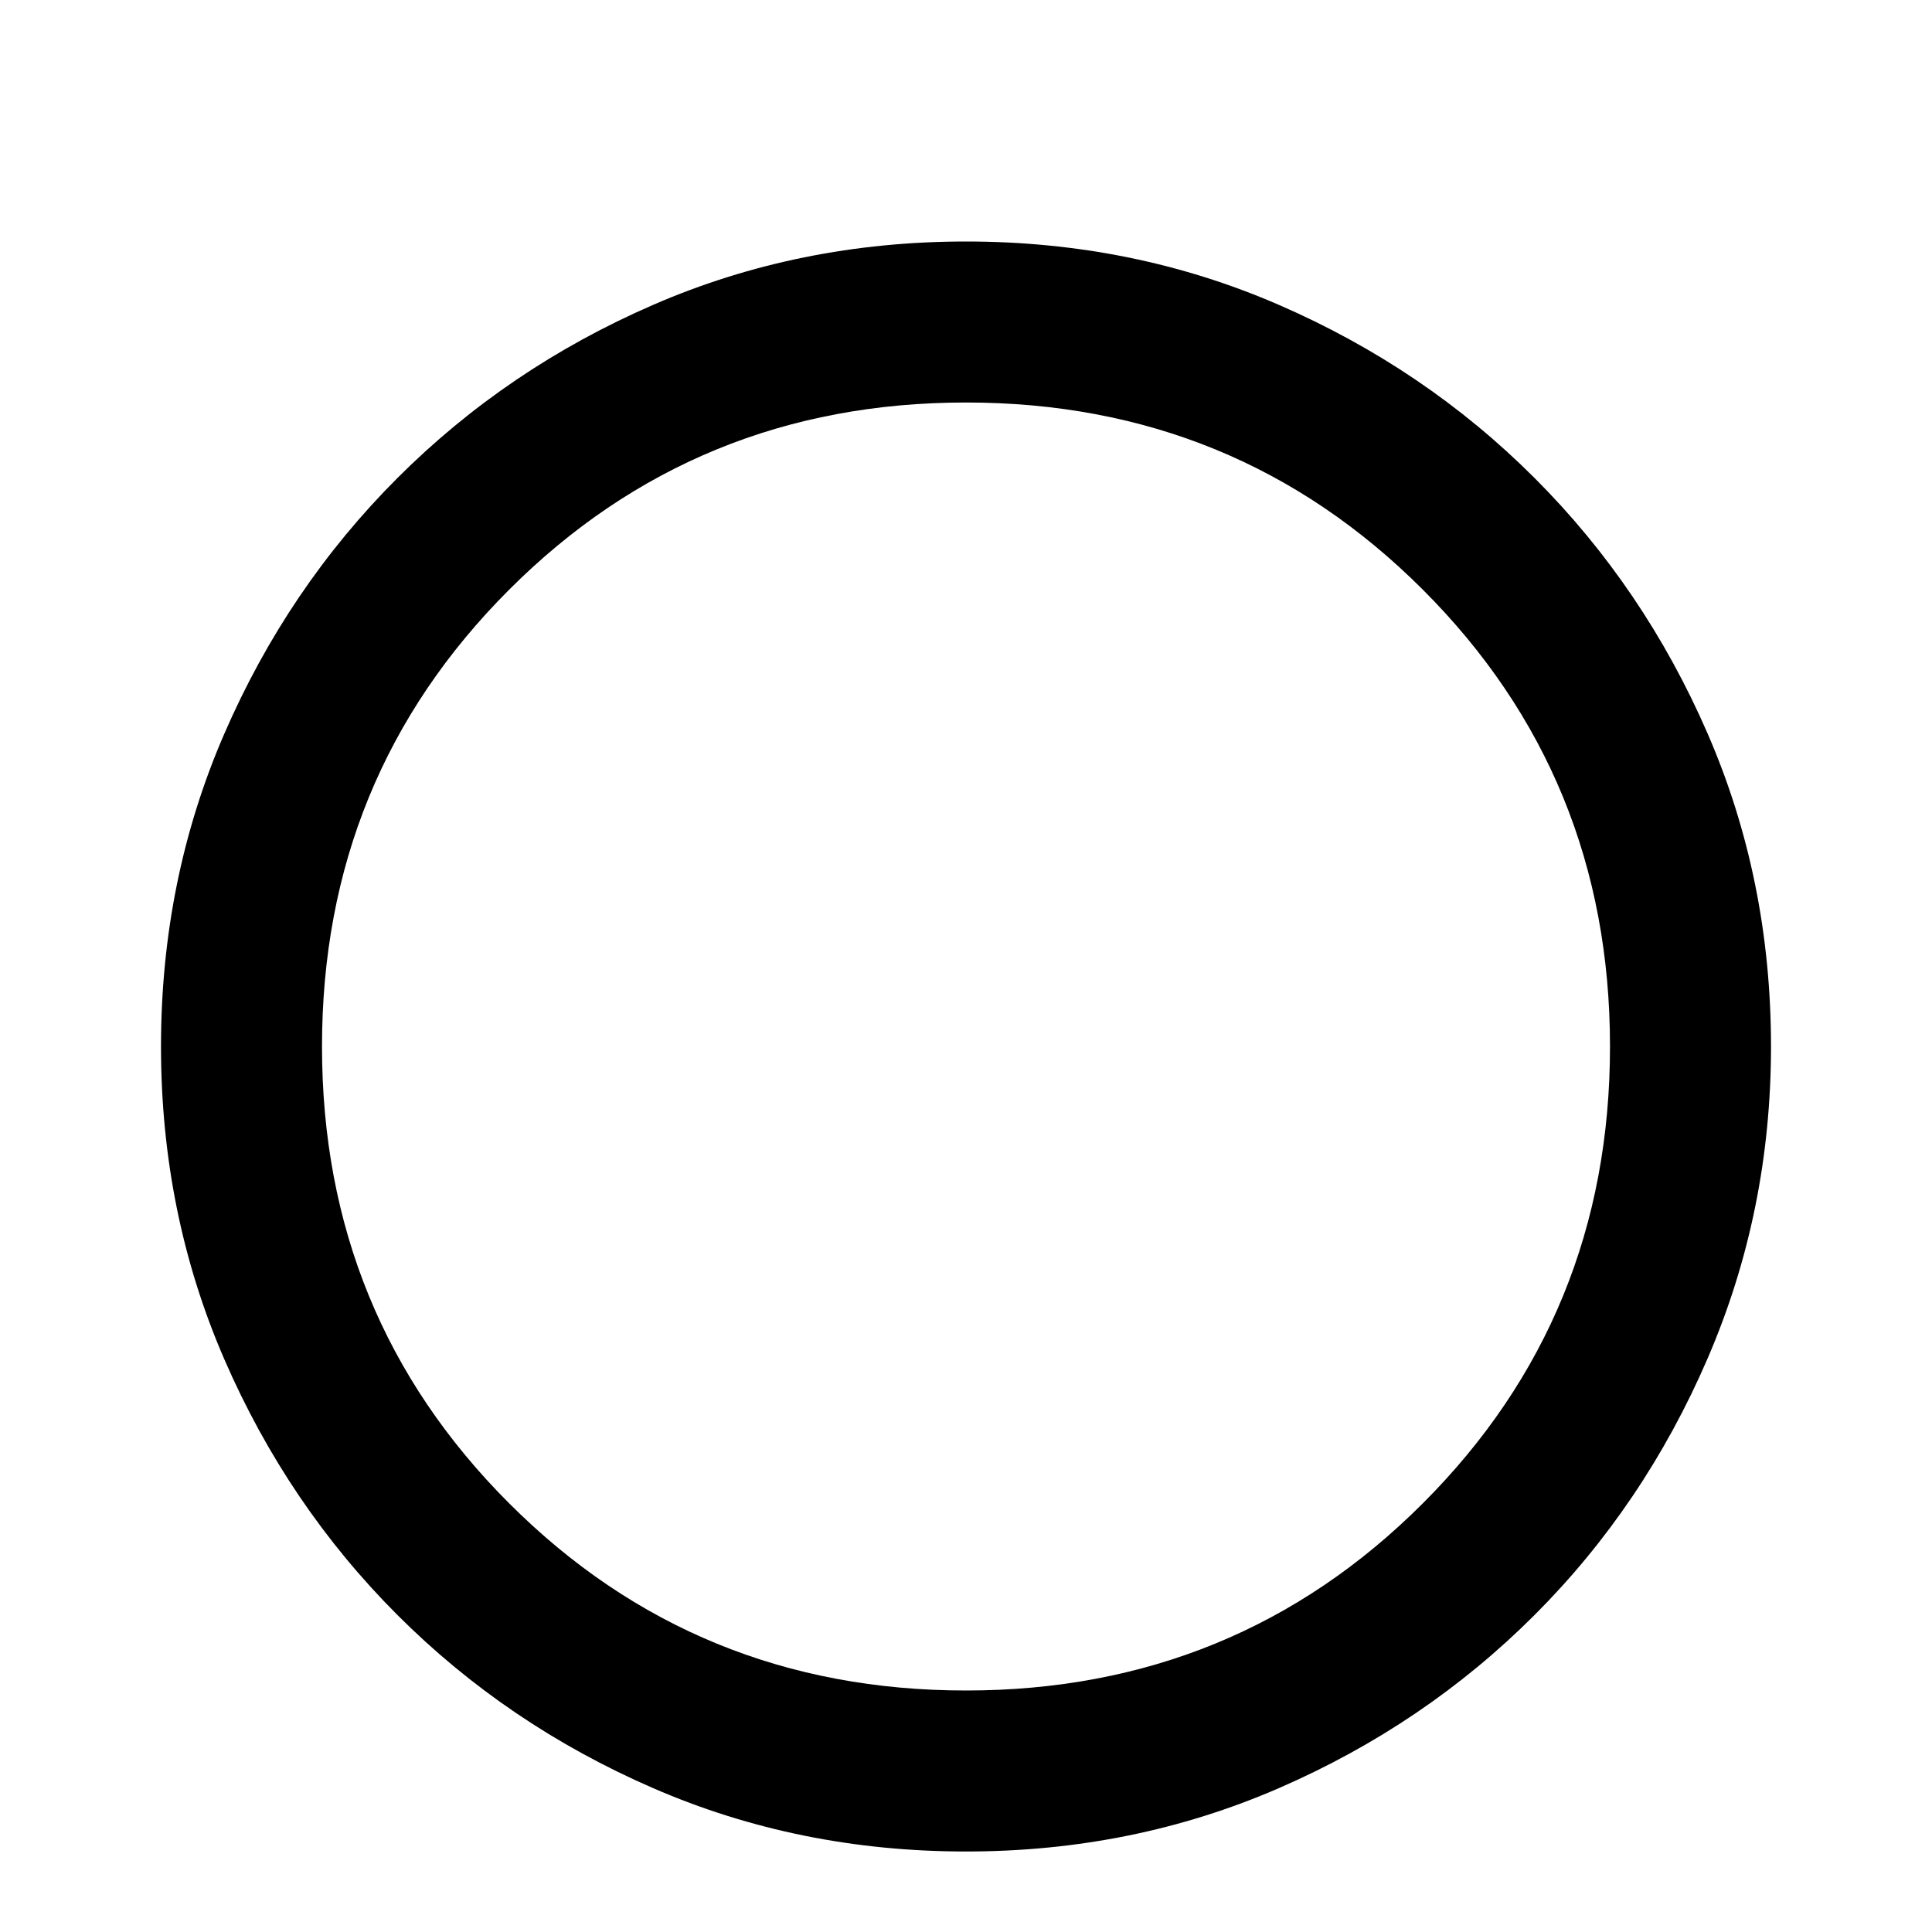
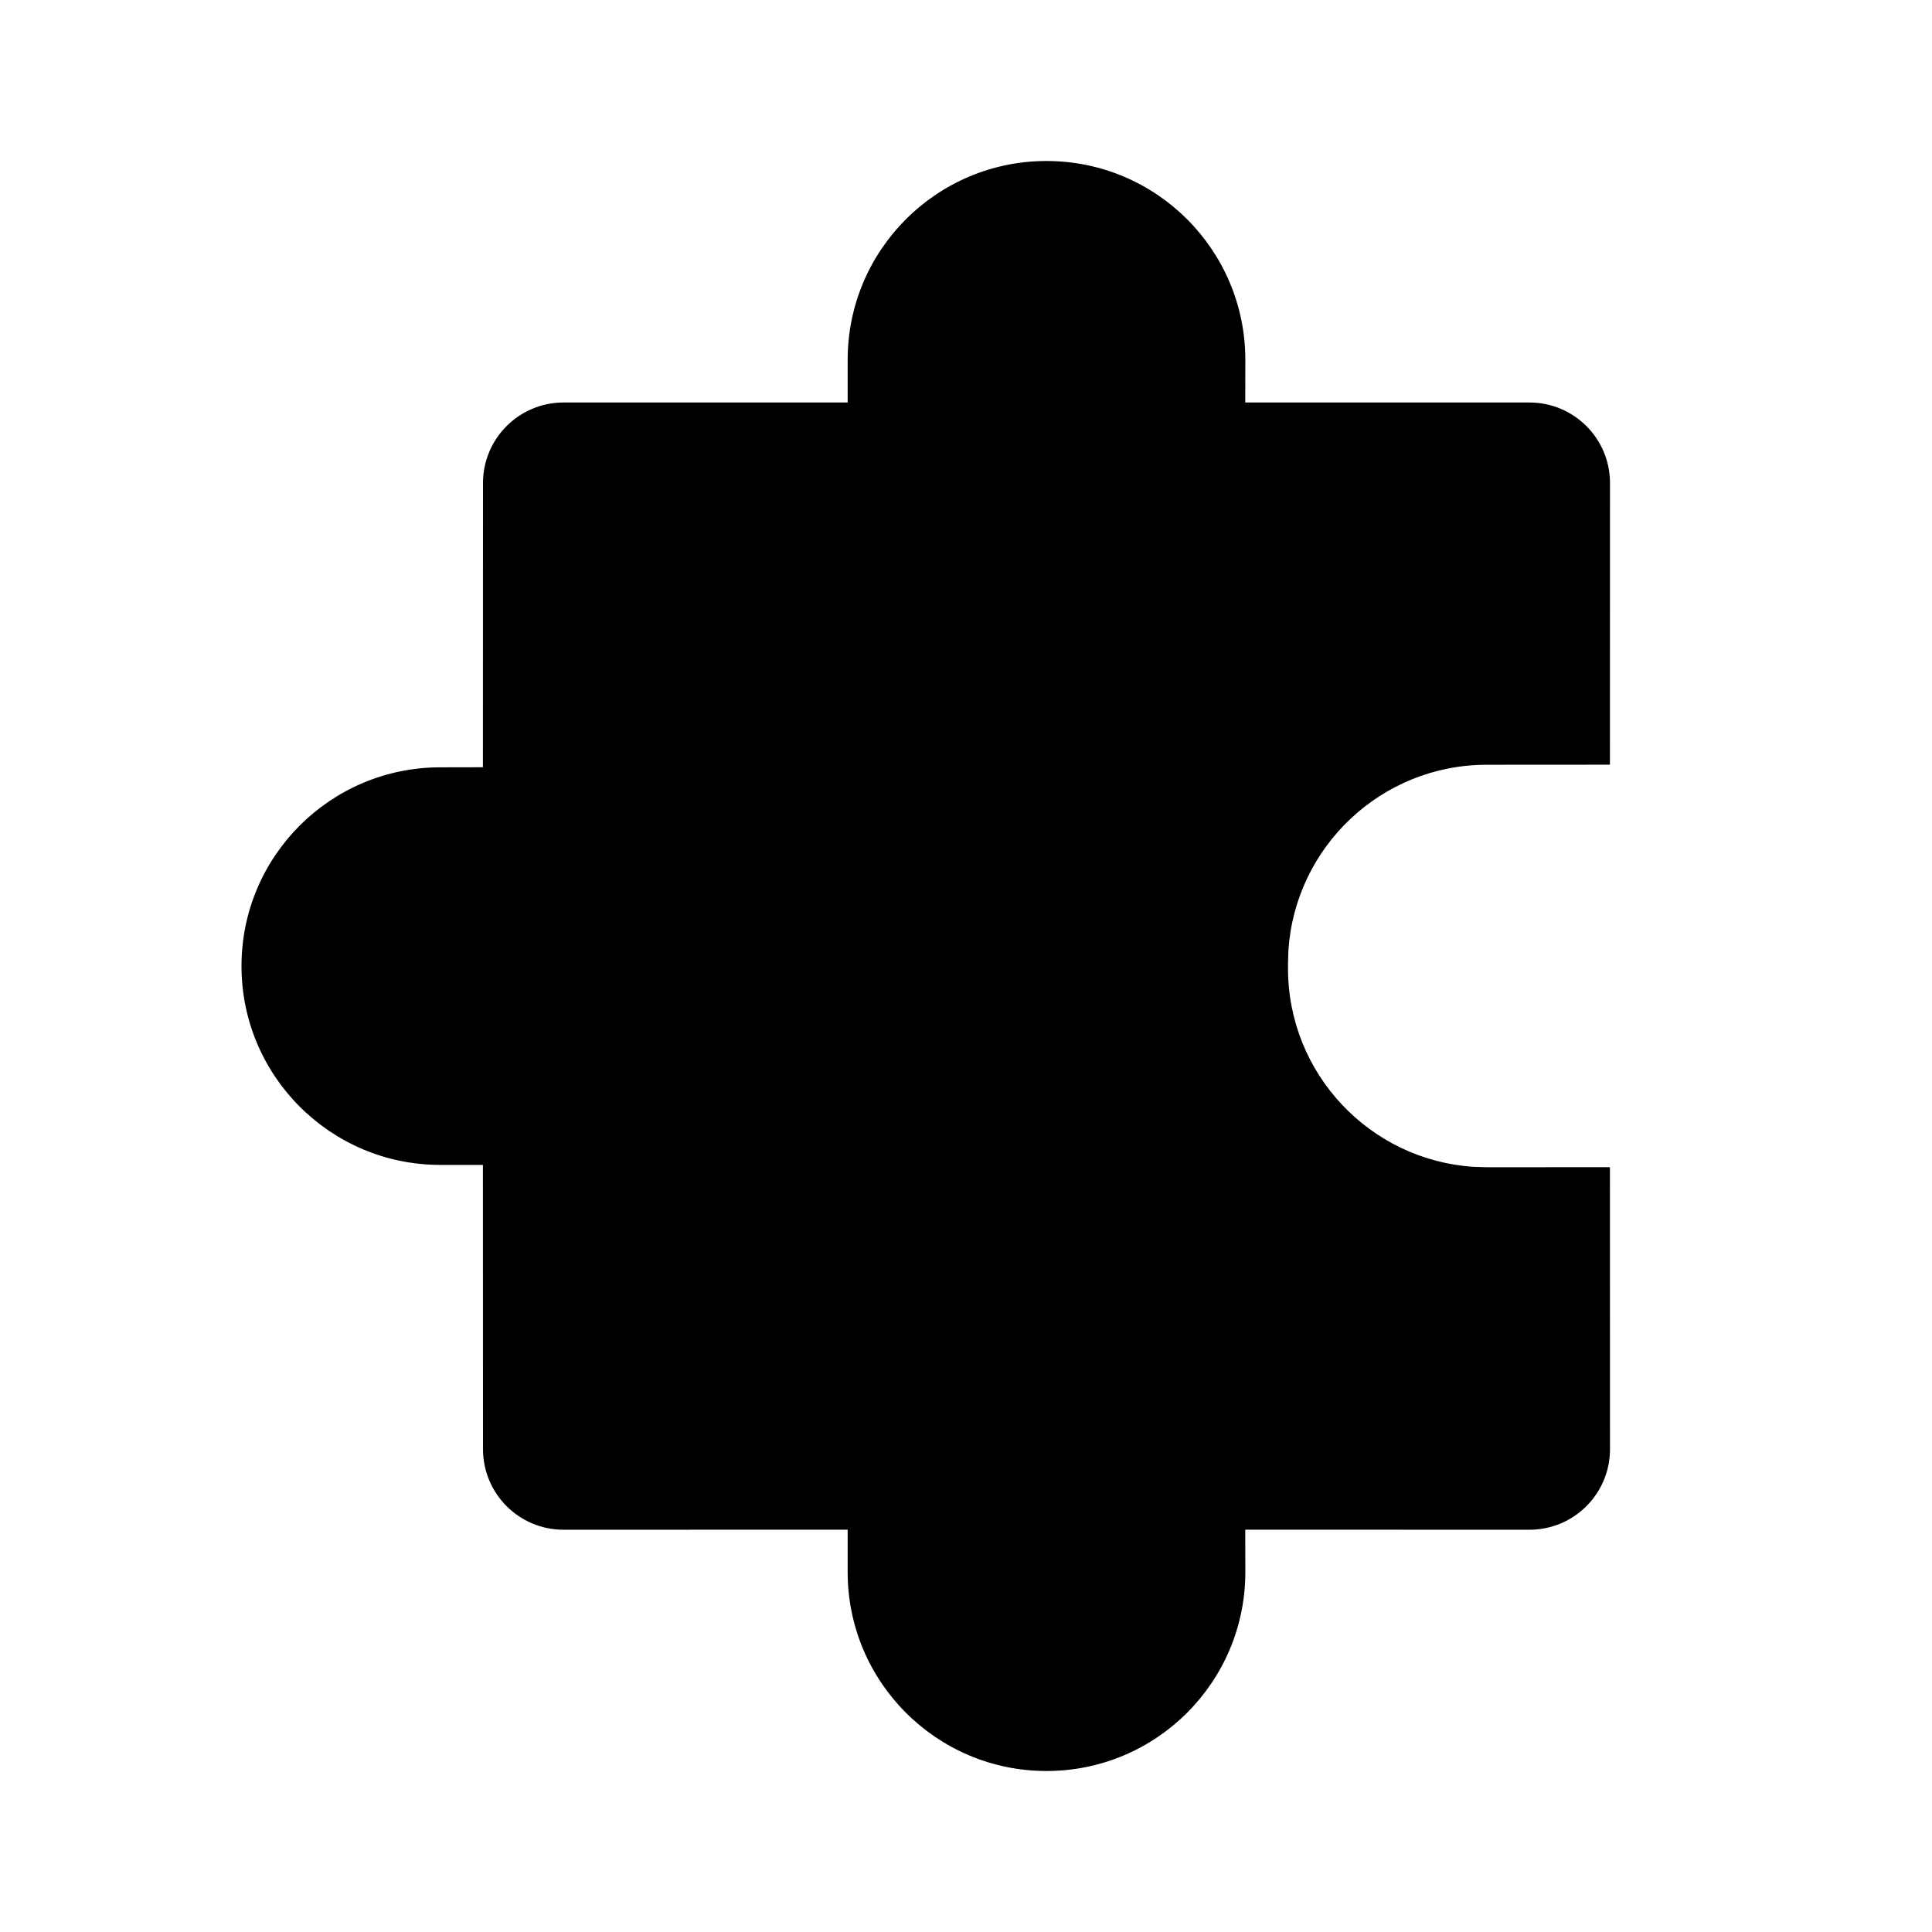
- <svg xmlns="http://www.w3.org/2000/svg" height="24" viewBox="0 -960 960 960" width="24" fill="#000000">
-   <path d="M480-40q-83 0-155.5-31.5t-127-86q-54.5-54.5-86-127T80-440q0-83 31.5-155.5t86-127q54.5-54.5 127-86T480-840q83 0 155.5 31.5t127 86q54.5 54.5 86 127T880-440q0 82-31.5 155t-86 127.5q-54.5 54.5-127 86T480-40Zm0-80q134 0 227-93t93-227q0-134-93-227t-227-93q-134 0-227 93t-93 227q0 134 93 227t227 93Zm0-320Z" />
+ <svg xmlns="http://www.w3.org/2000/svg" viewBox="0 0 24 24" version="1.1" fill="#000000">
+   <g id="SVGRepo_bgCarrier" stroke-width="0" />
+   <g id="SVGRepo_tracerCarrier" stroke-linecap="round" stroke-linejoin="round" />
+   <g id="SVGRepo_iconCarrier">
+     <g id="🔍-Product-Icons" stroke="none" stroke-width="1" fill="none" fill-rule="evenodd">
+       <g id="ic_fluent_extension_24_filled" fill="#000000" fill-rule="nonzero">
+         <path d="M13,2 C14.364,2 15.47,3.106 15.47,4.47 L15.469,5 L19,5 C19.552,5 20,5.448 20,6 L19.999,9.499 L18.47,9.5 C17.16,9.5 16.089,10.519 16.005,11.807 L16,11.97 L16,12.03 C16,13.34 17.019,14.411 18.307,14.495 L18.47,14.5 L19.999,14.499 L20,18.003 C20,18.555 19.552,19.003 19,19.003 L15.469,19.002 L15.47,19.53 C15.47,20.894 14.364,22 13,22 C11.636,22 10.53,20.894 10.53,19.53 L10.53,19.002 L7,19.003 C6.448,19.003 6,18.555 6,18.003 L5.999,14.471 L5.47,14.471 C4.106,14.471 3,13.365 3,12.001 C3,10.637 4.106,9.532 5.47,9.532 L5.999,9.531 L6,6 C6,5.448 6.448,5 7,5 L10.53,5 L10.53,4.47 C10.53,3.106 11.636,2 13,2 Z" id="🎨-Color"> </path>
+       </g>
+     </g>
+   </g>
</svg>
